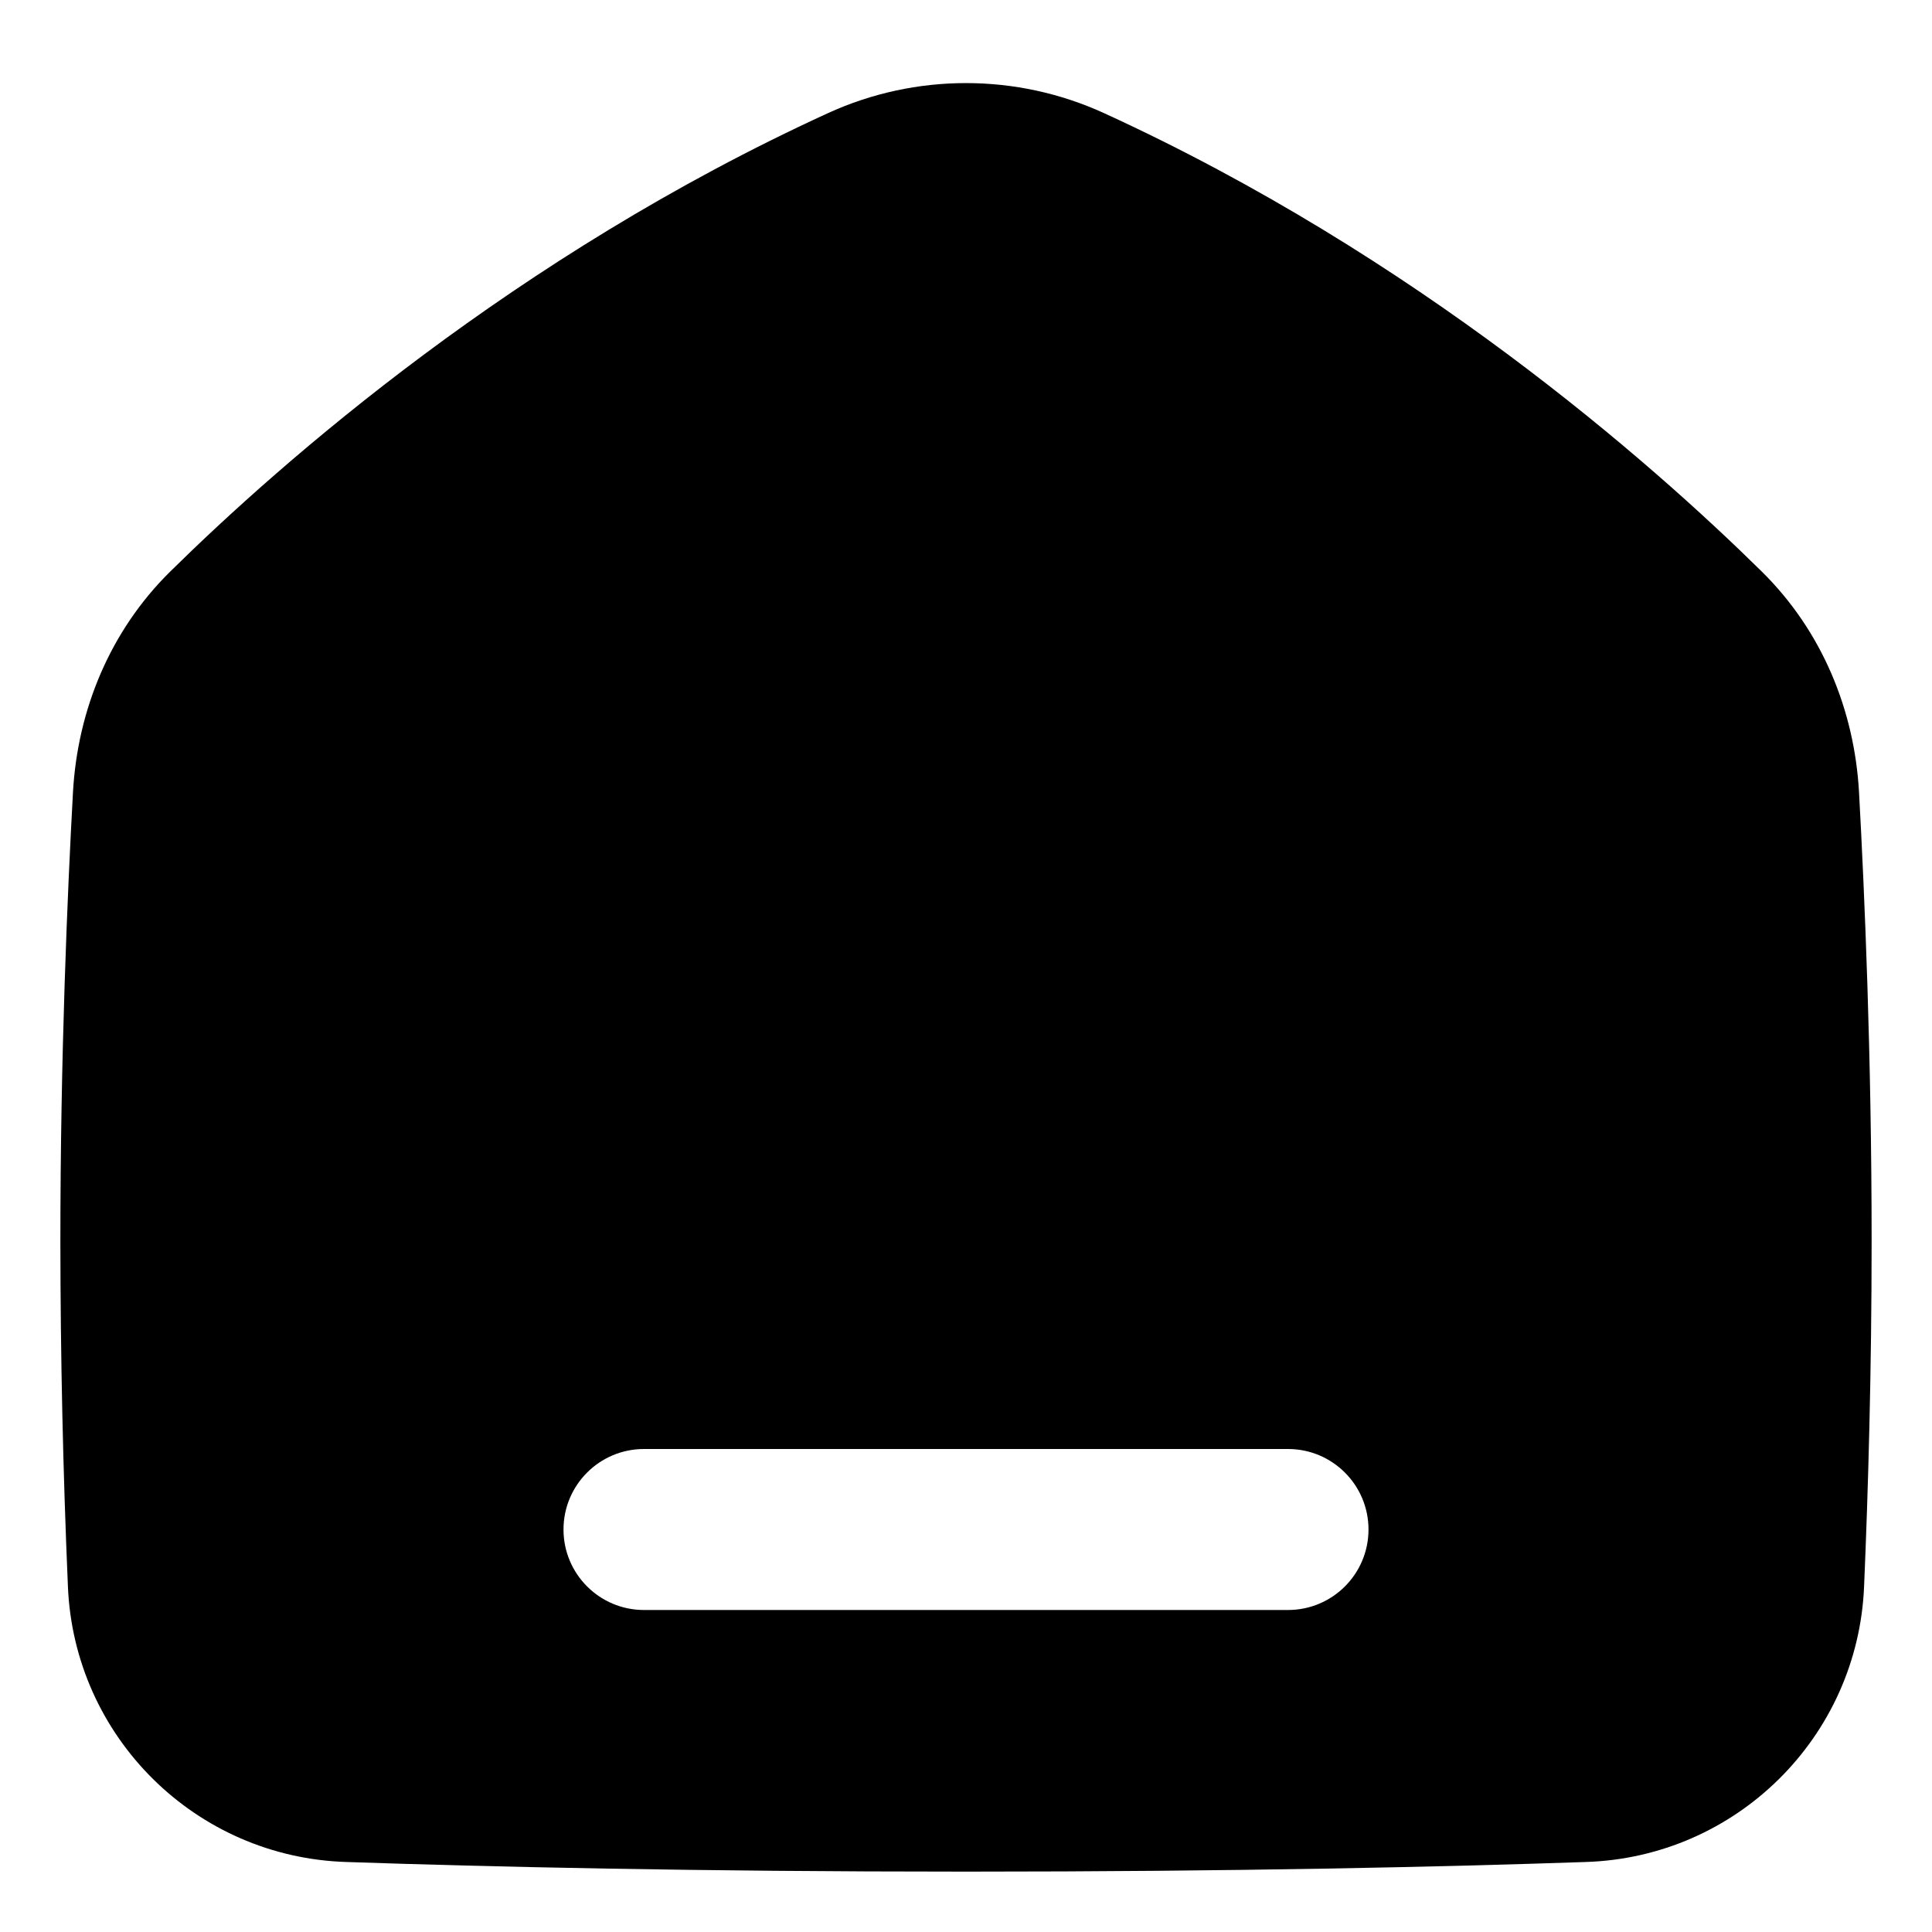
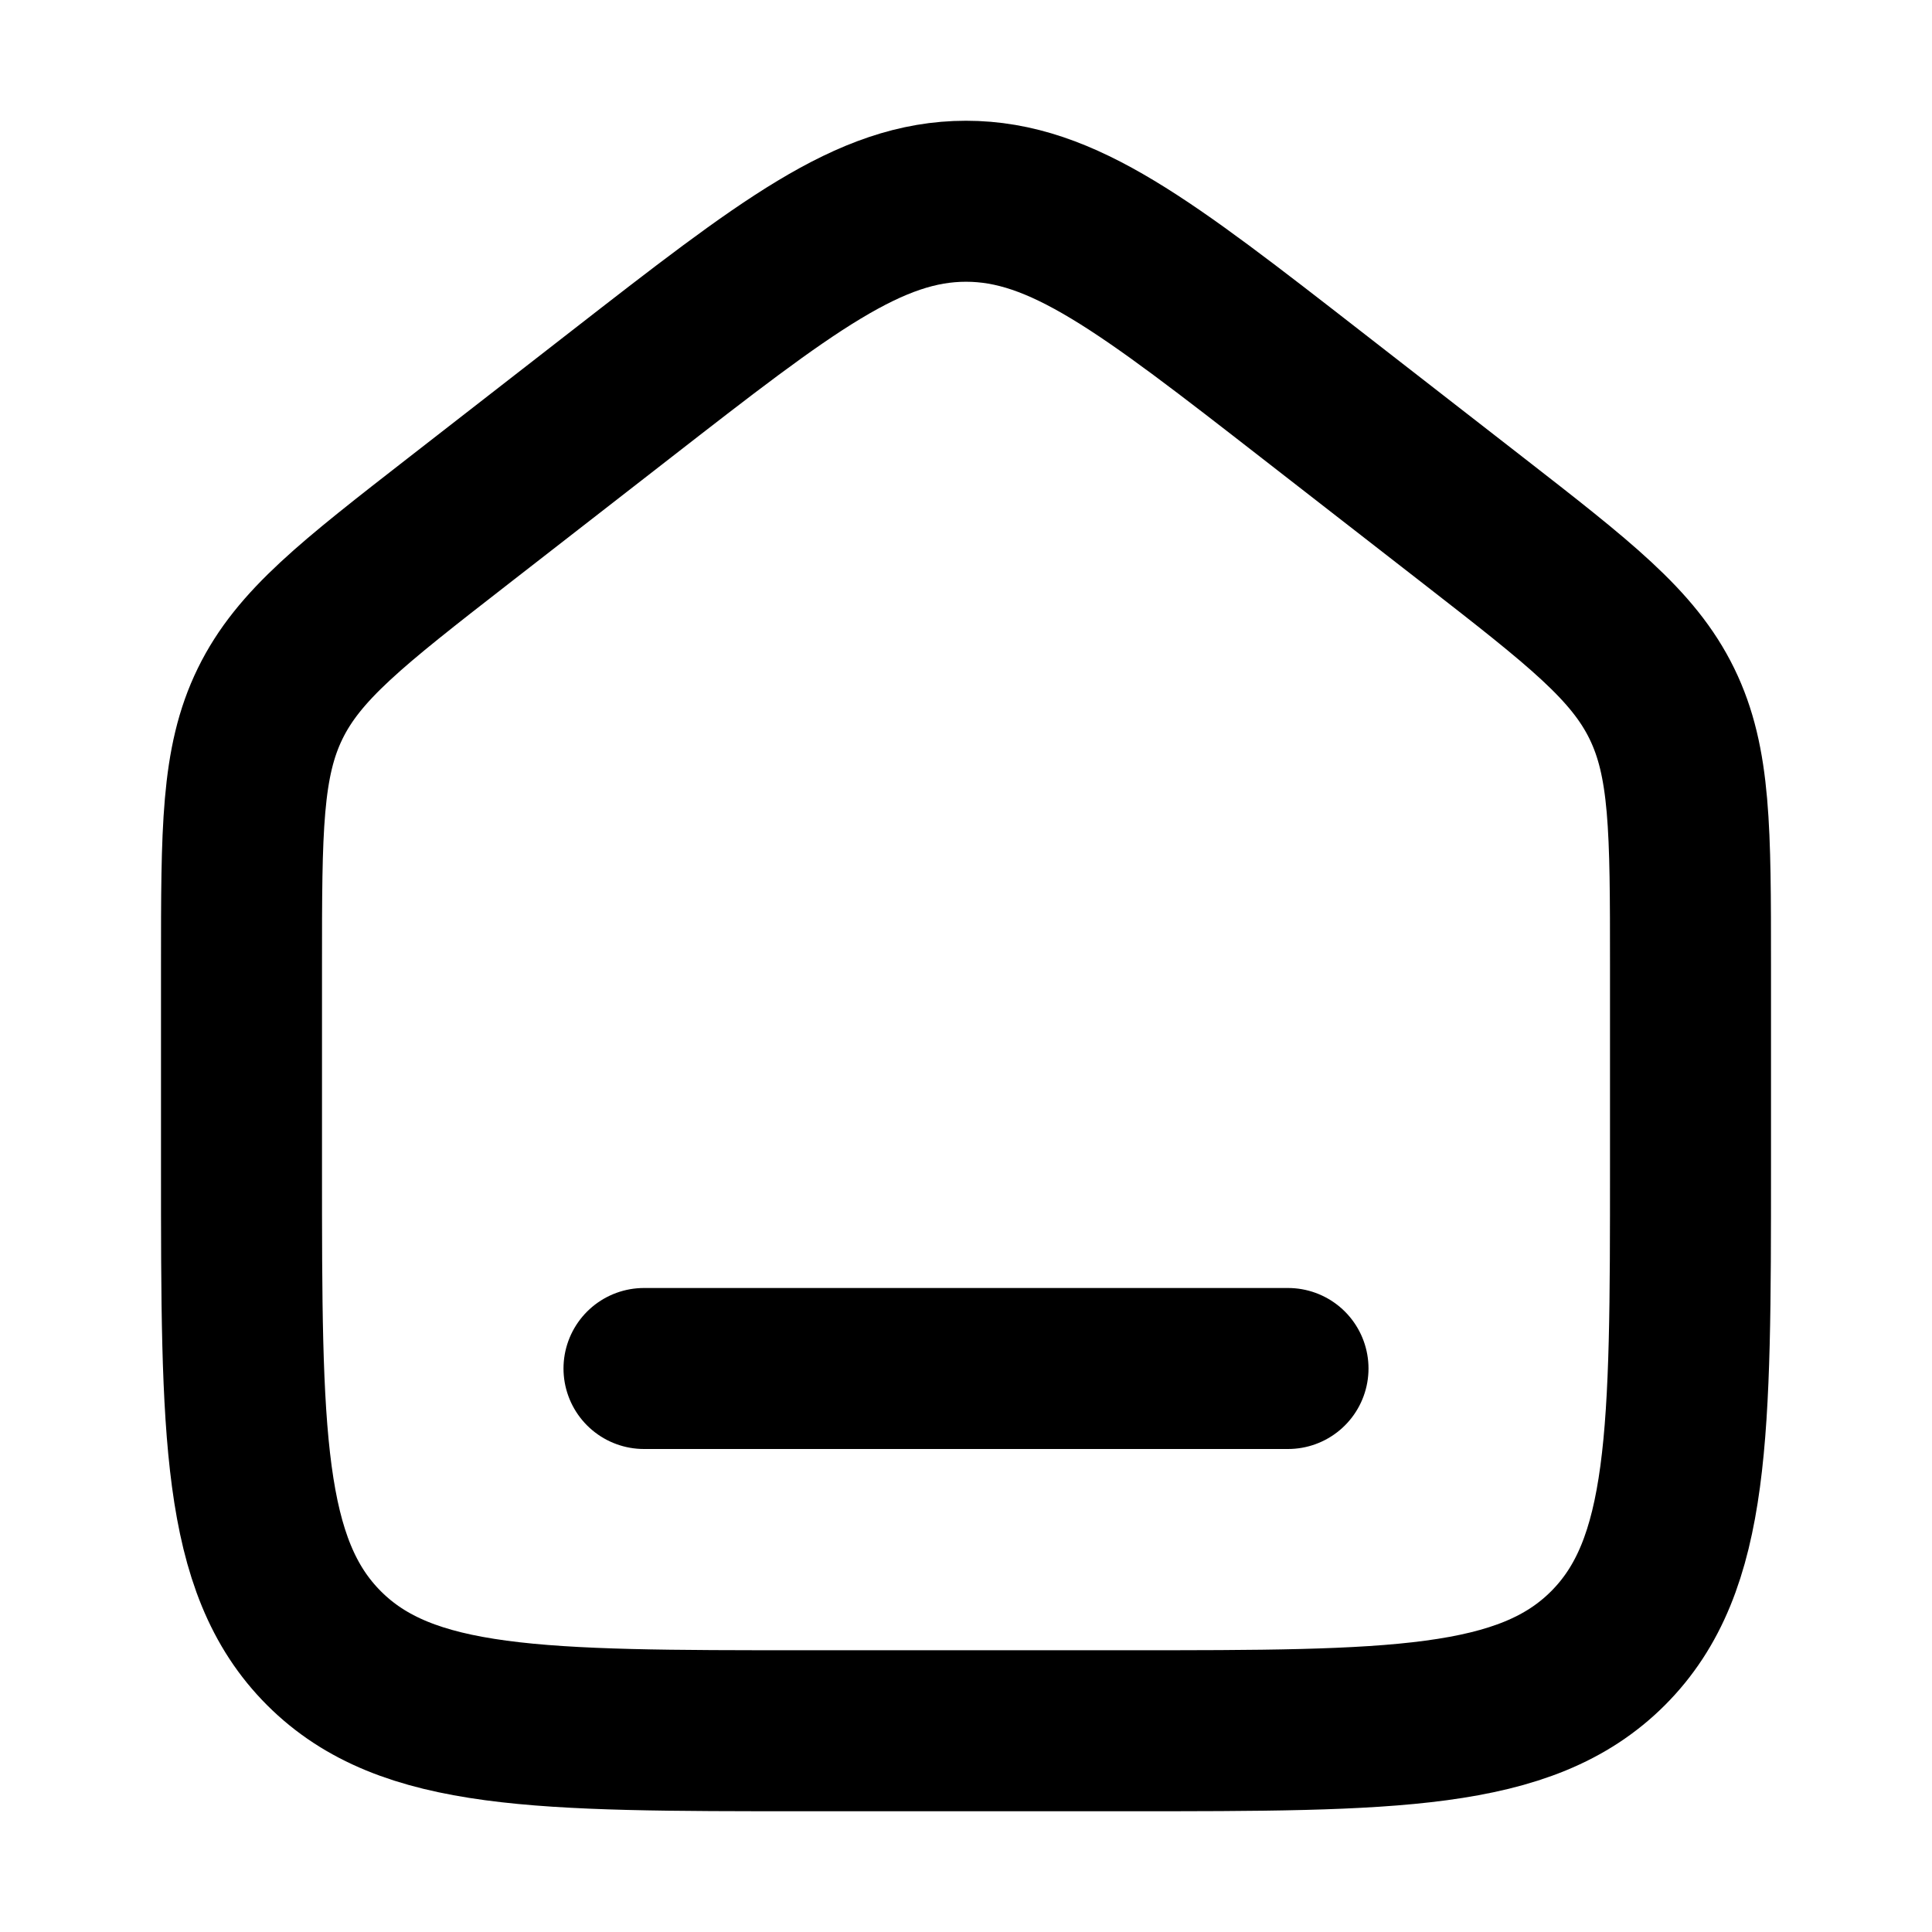
- <svg xmlns="http://www.w3.org/2000/svg" viewBox="0 0 48 48">
-   <path fill="currentColor" fill-rule="evenodd" d="M20.568 2.812a8.25 8.25 0 0 1 6.864 0c7.766 3.556 13.551 8.642 16.337 11.386c1.502 1.479 2.305 3.451 2.418 5.486c.138 2.507.313 6.573.313 11.159c0 3.236-.087 6.212-.187 8.564a7.145 7.145 0 0 1-6.927 6.854c-3.478.12-8.647.239-15.386.239s-11.908-.12-15.386-.239a7.145 7.145 0 0 1-6.927-6.854a204 204 0 0 1-.187-8.564c0-4.586.175-8.652.313-11.159c.113-2.035.916-4.007 2.418-5.486c2.786-2.744 8.572-7.83 16.337-11.386M16 36a2 2 0 1 0 0 4h16a2 2 0 1 0 0-4z" clip-rule="evenodd" />
+ <svg xmlns="http://www.w3.org/2000/svg" fill="none" color="currentColor" viewBox="0 0 24 24">
+   <path stroke="currentColor" stroke-linecap="round" stroke-linejoin="round" stroke-width="2" d="M3 11.99v2.51c0 3.3 0 4.95 1.025 5.975C5.05 21.5 6.7 21.5 10 21.5h4c3.3 0 4.95 0 5.975-1.025C21 19.45 21 17.8 21 14.5v-2.51c0-1.682 0-2.522-.356-3.25-.356-.728-1.02-1.244-2.346-2.276l-2-1.555C14.233 3.303 13.2 2.5 12 2.5c-1.2 0-2.233.803-4.298 2.409l-2 1.555C4.375 7.496 3.712 8.012 3.356 8.74 3 9.468 3 10.308 3 11.99ZM16 17H8" />
</svg>
